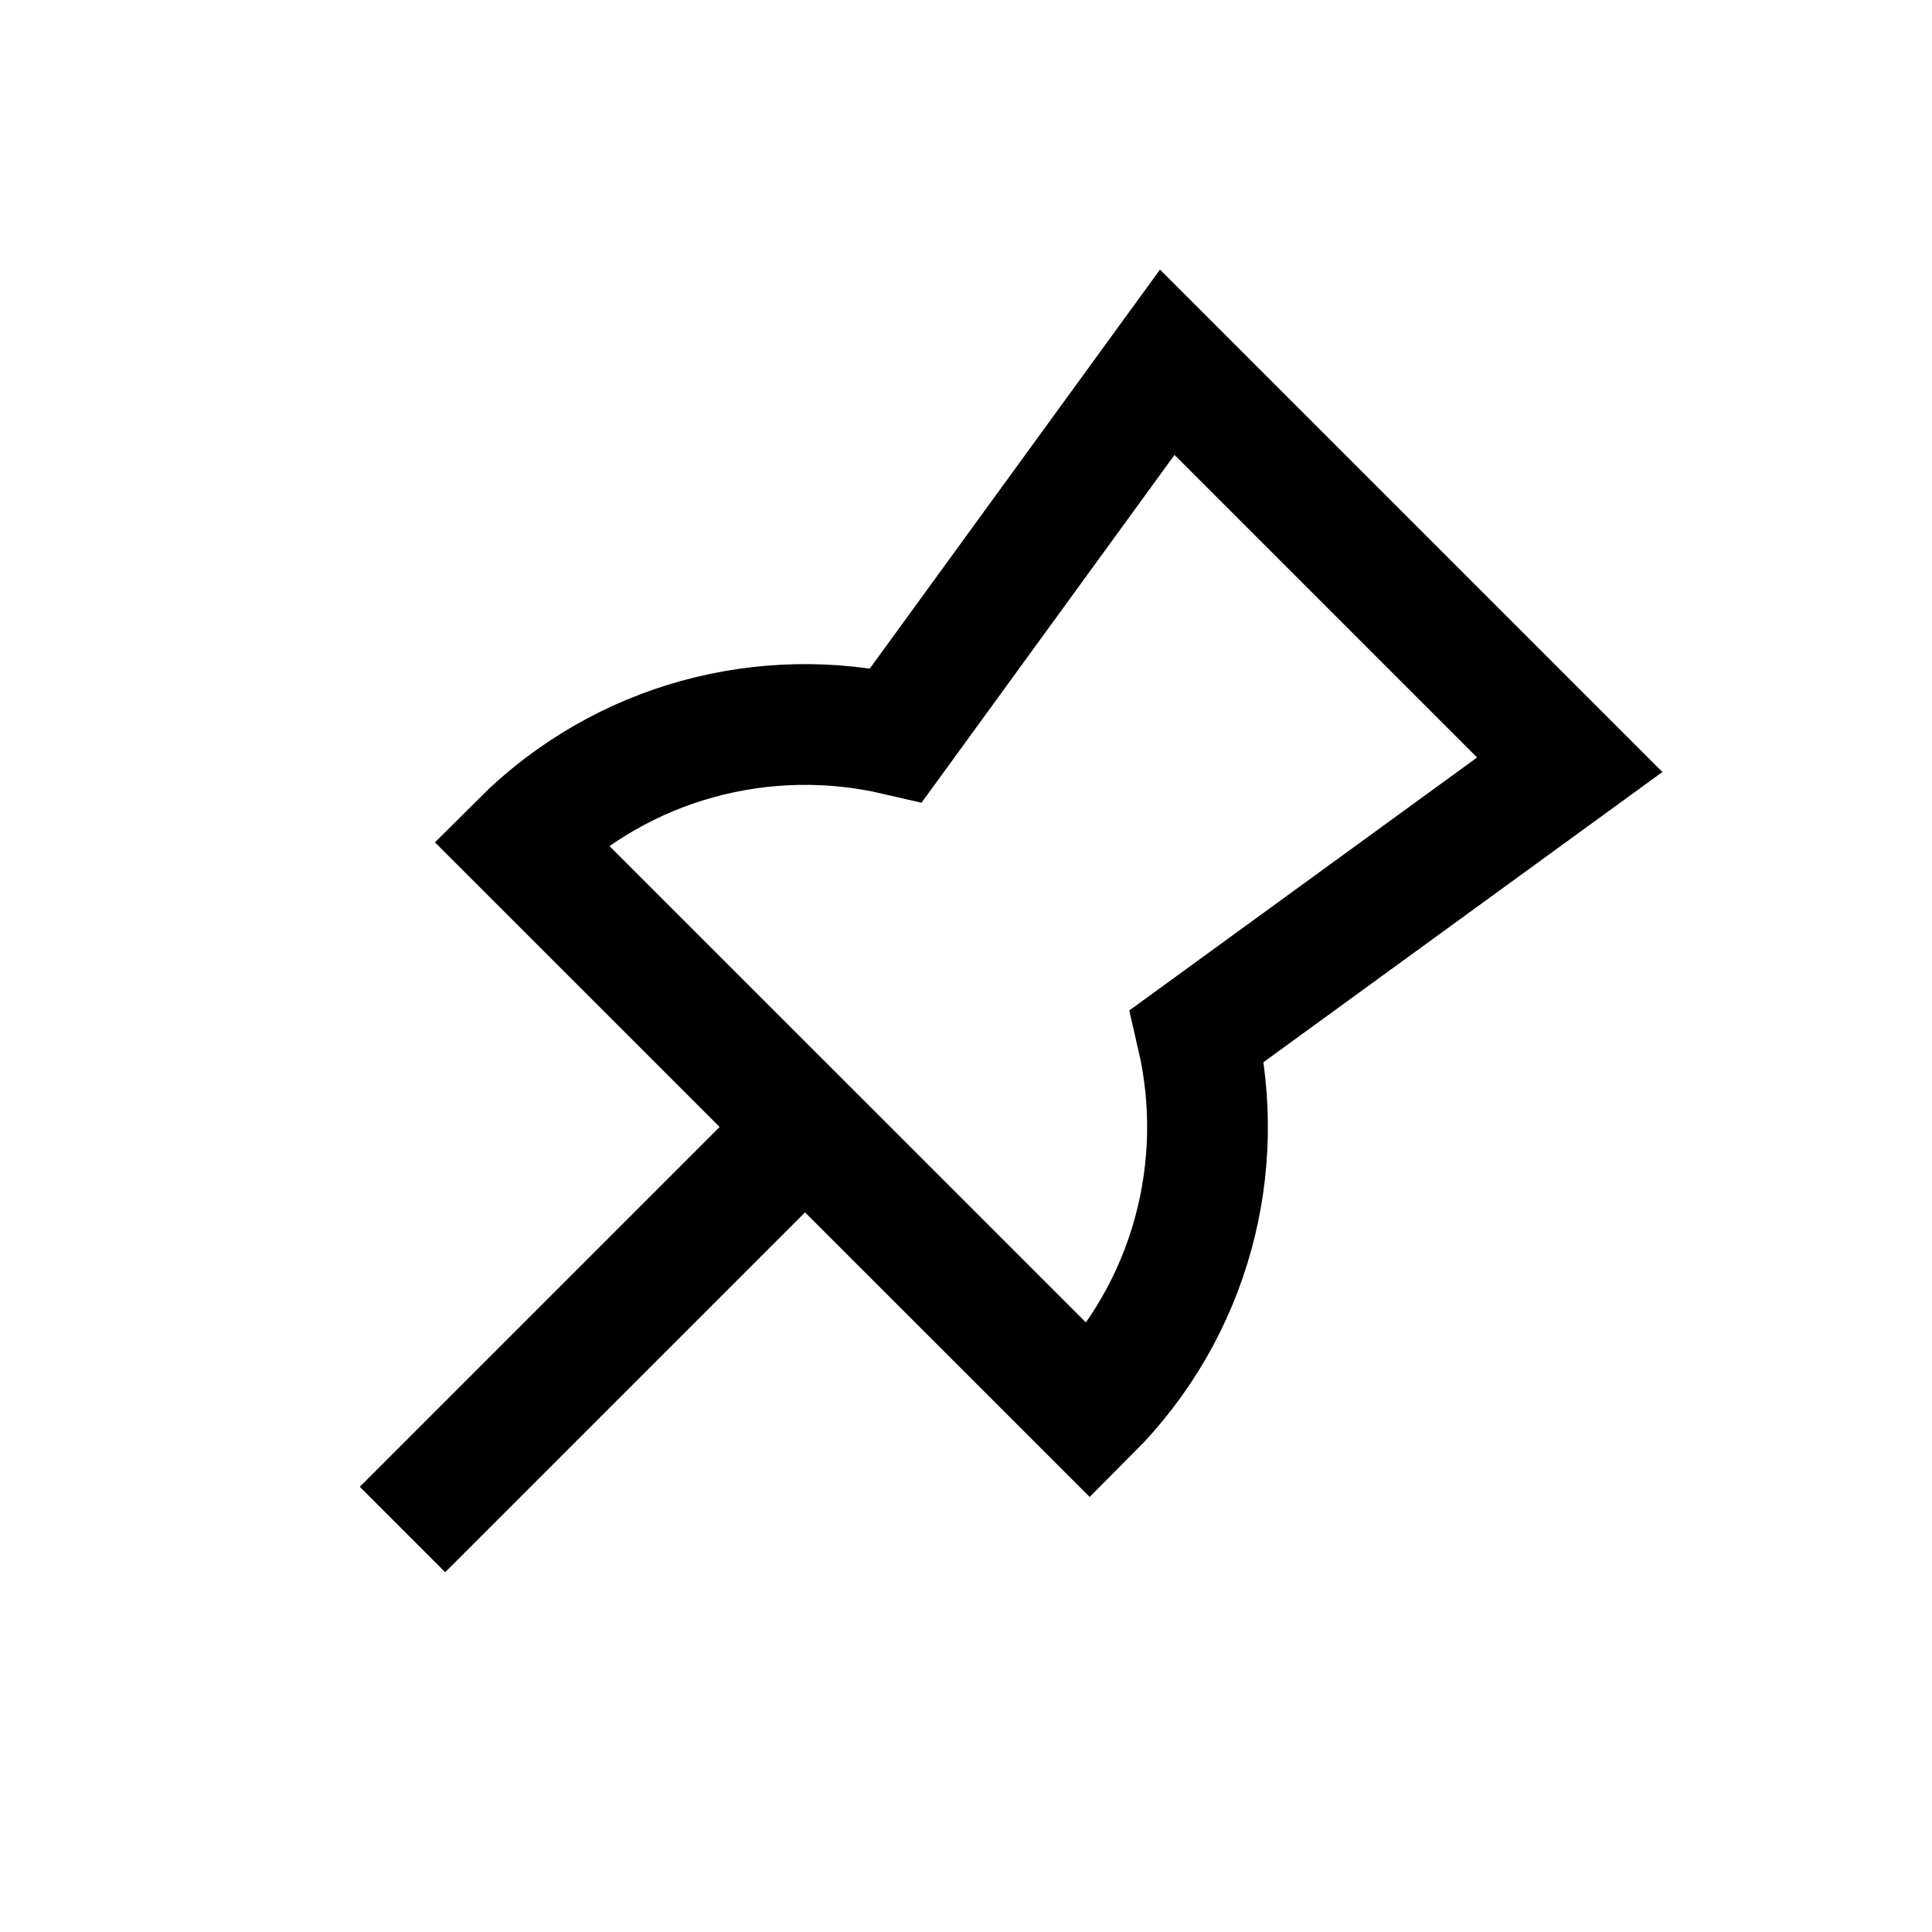
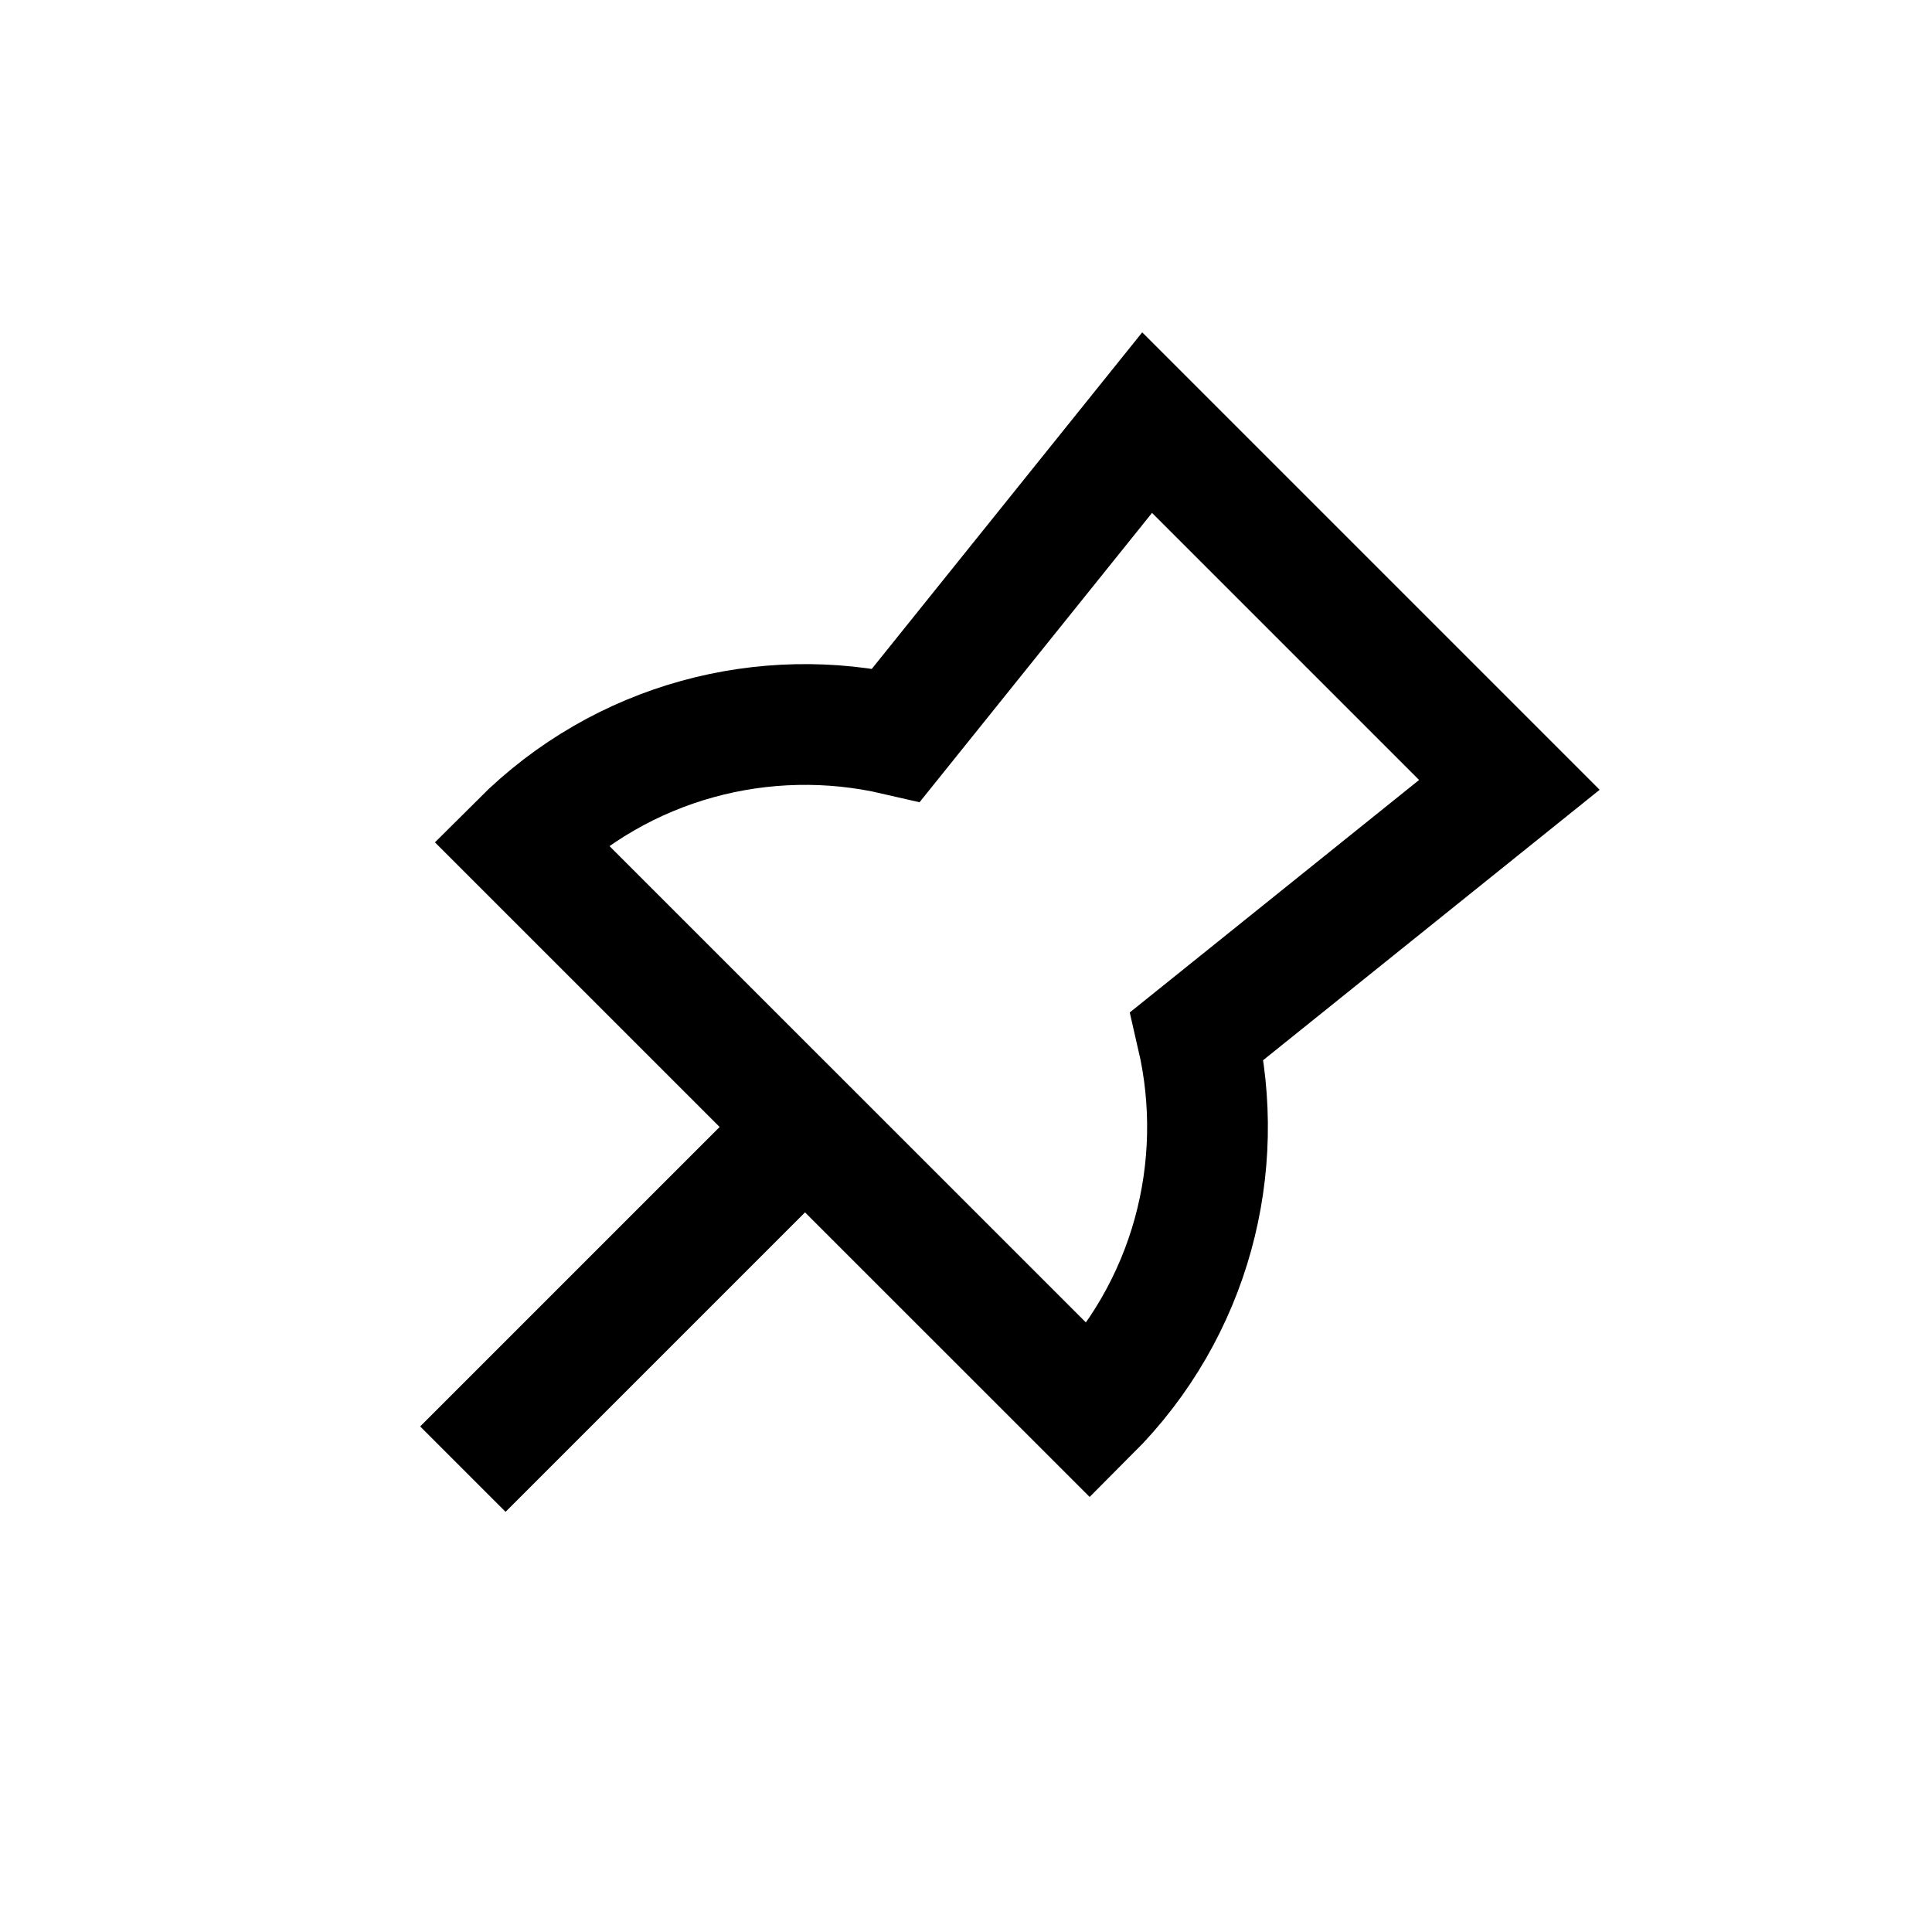
<svg xmlns="http://www.w3.org/2000/svg" viewBox="0 0 24 24" style="fill: none" stroke="currentColor" stroke-width="1.5">
-   <path d="M5 19L10 14M13.536 17.535L6.464 10.464C7.731 9.198 9.508 8.753 11.133 9.129L14.5 4.5L19.5 9.5L14.871 12.867C15.247 14.492 14.802 16.269 13.536 17.535Z" />
+   <path d="M5.75 18.25L10 14M13.536 17.535L6.464 10.464C7.731 9.198 9.508 8.753 11.133 9.129L14.25 5.25L18.75 9.75L14.871 12.867C15.247 14.492 14.802 16.269 13.536 17.535Z" />
</svg>
